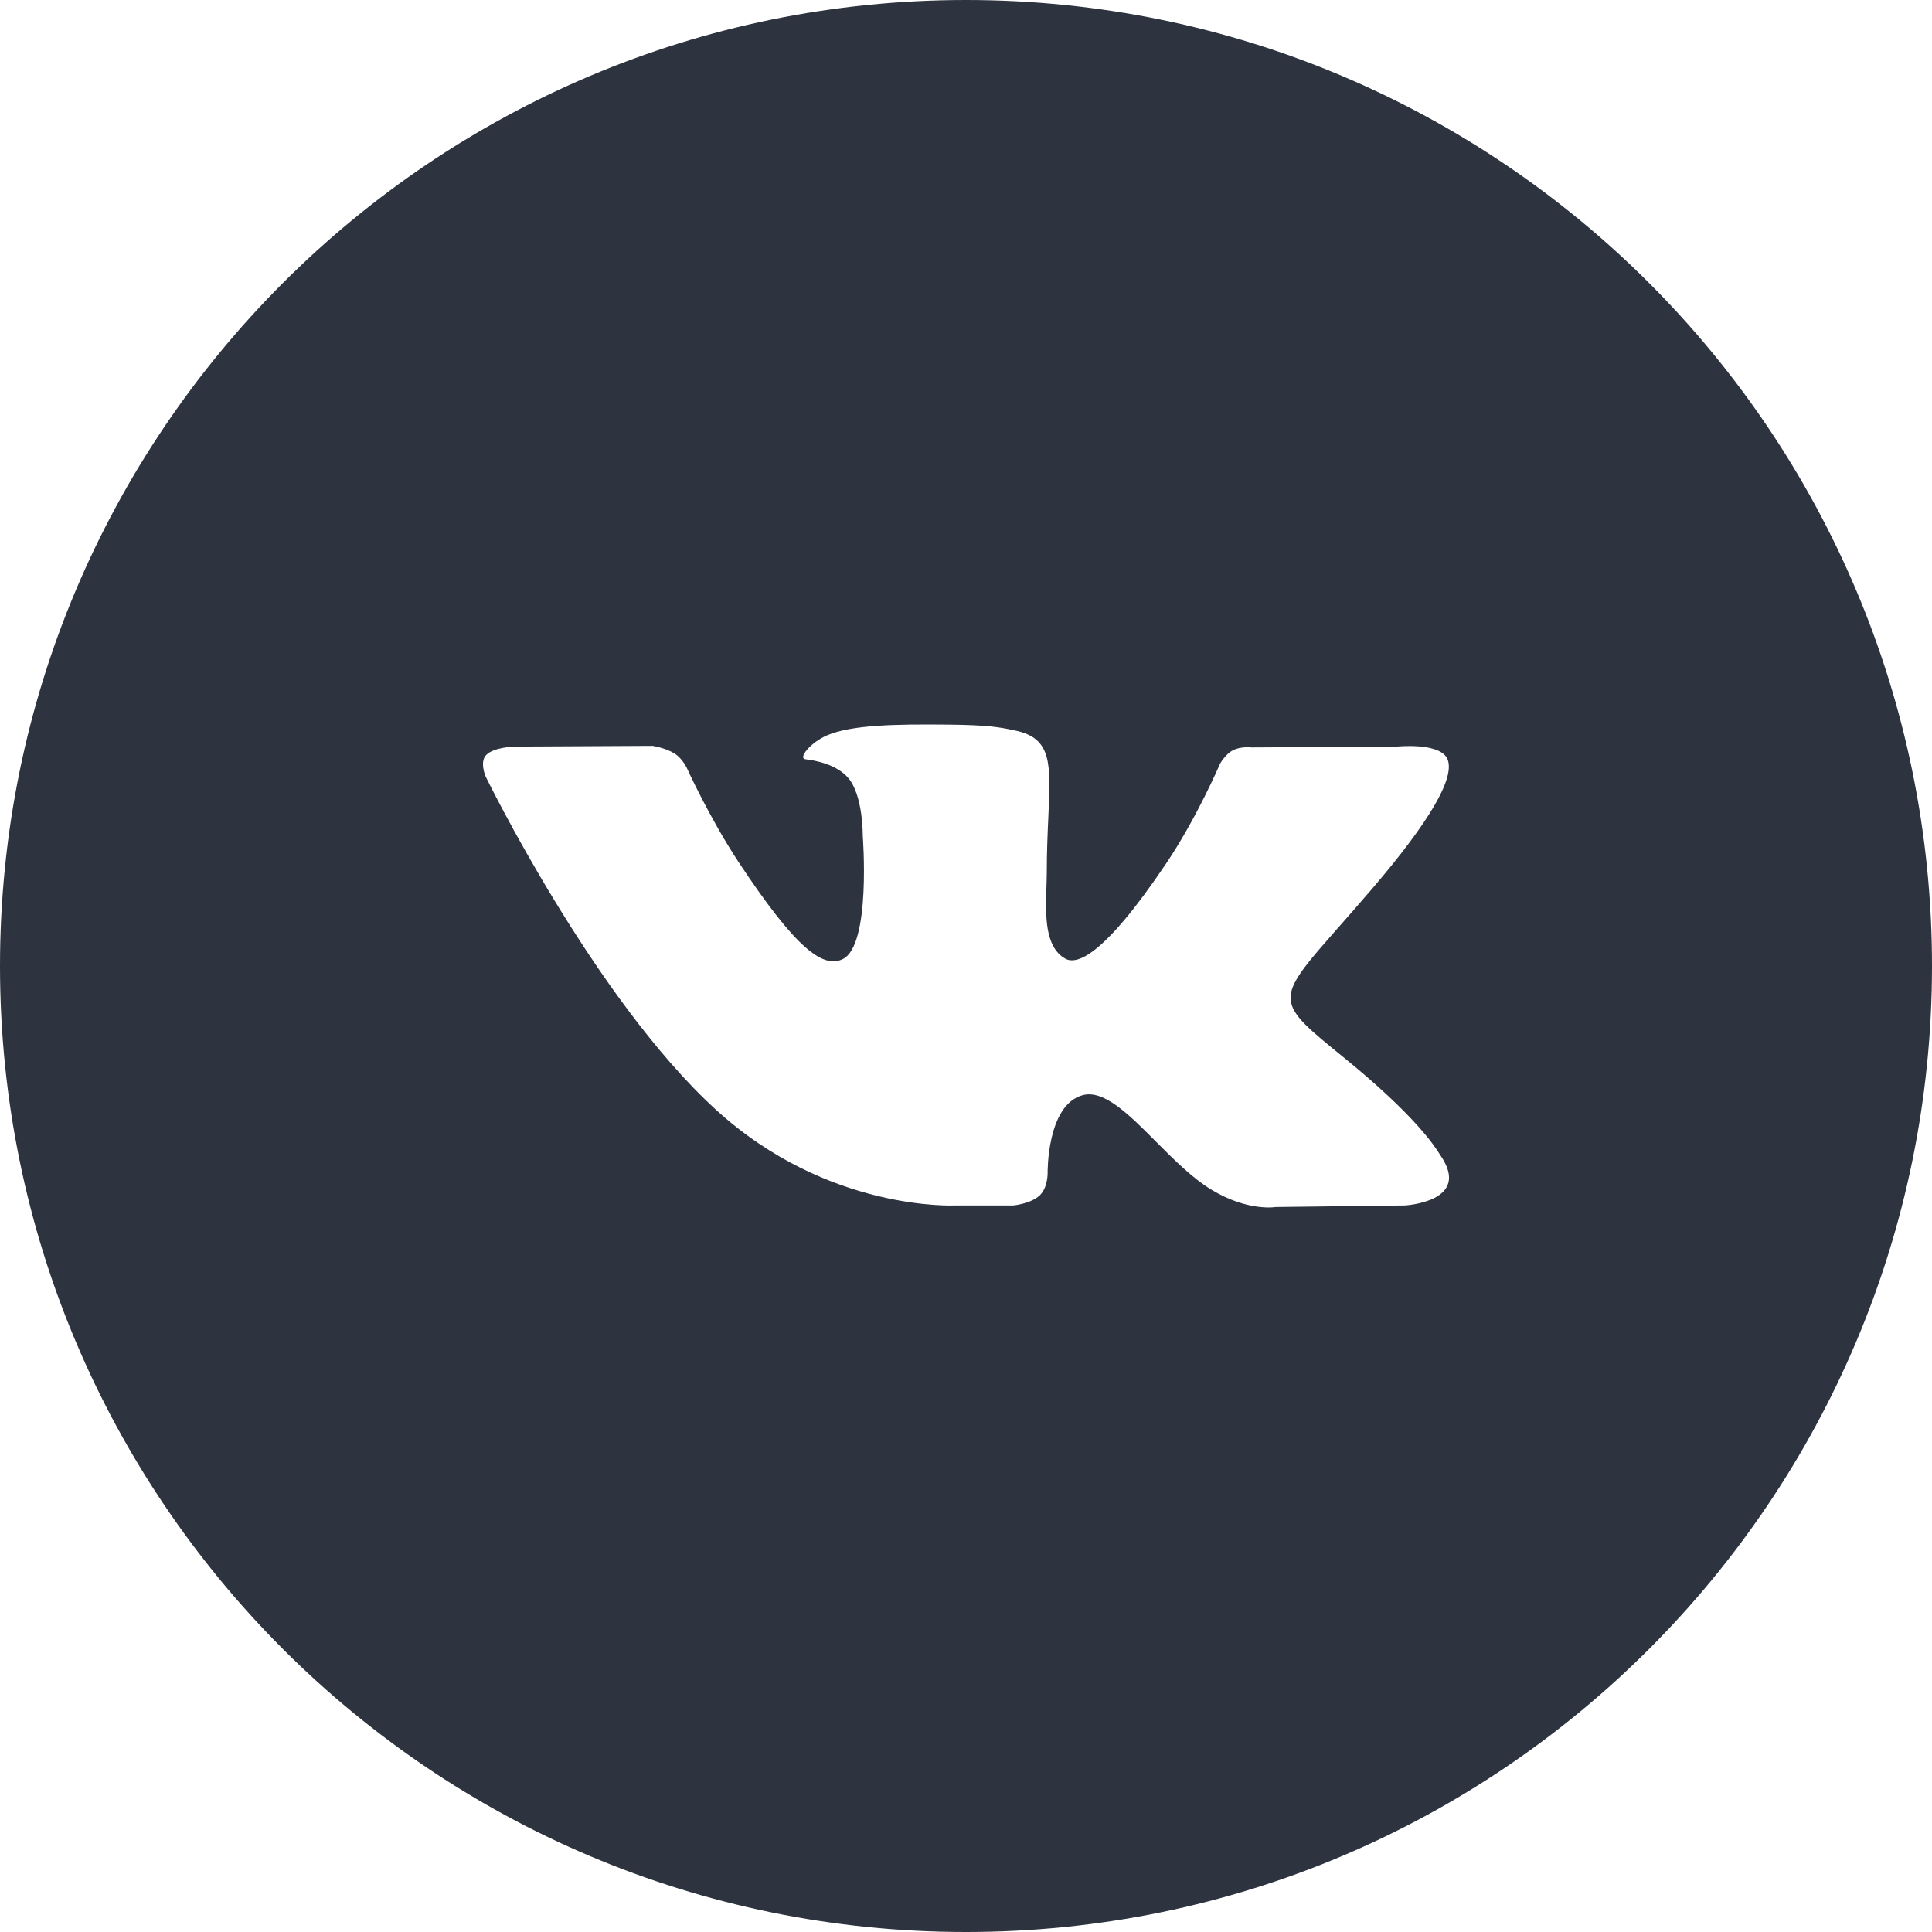
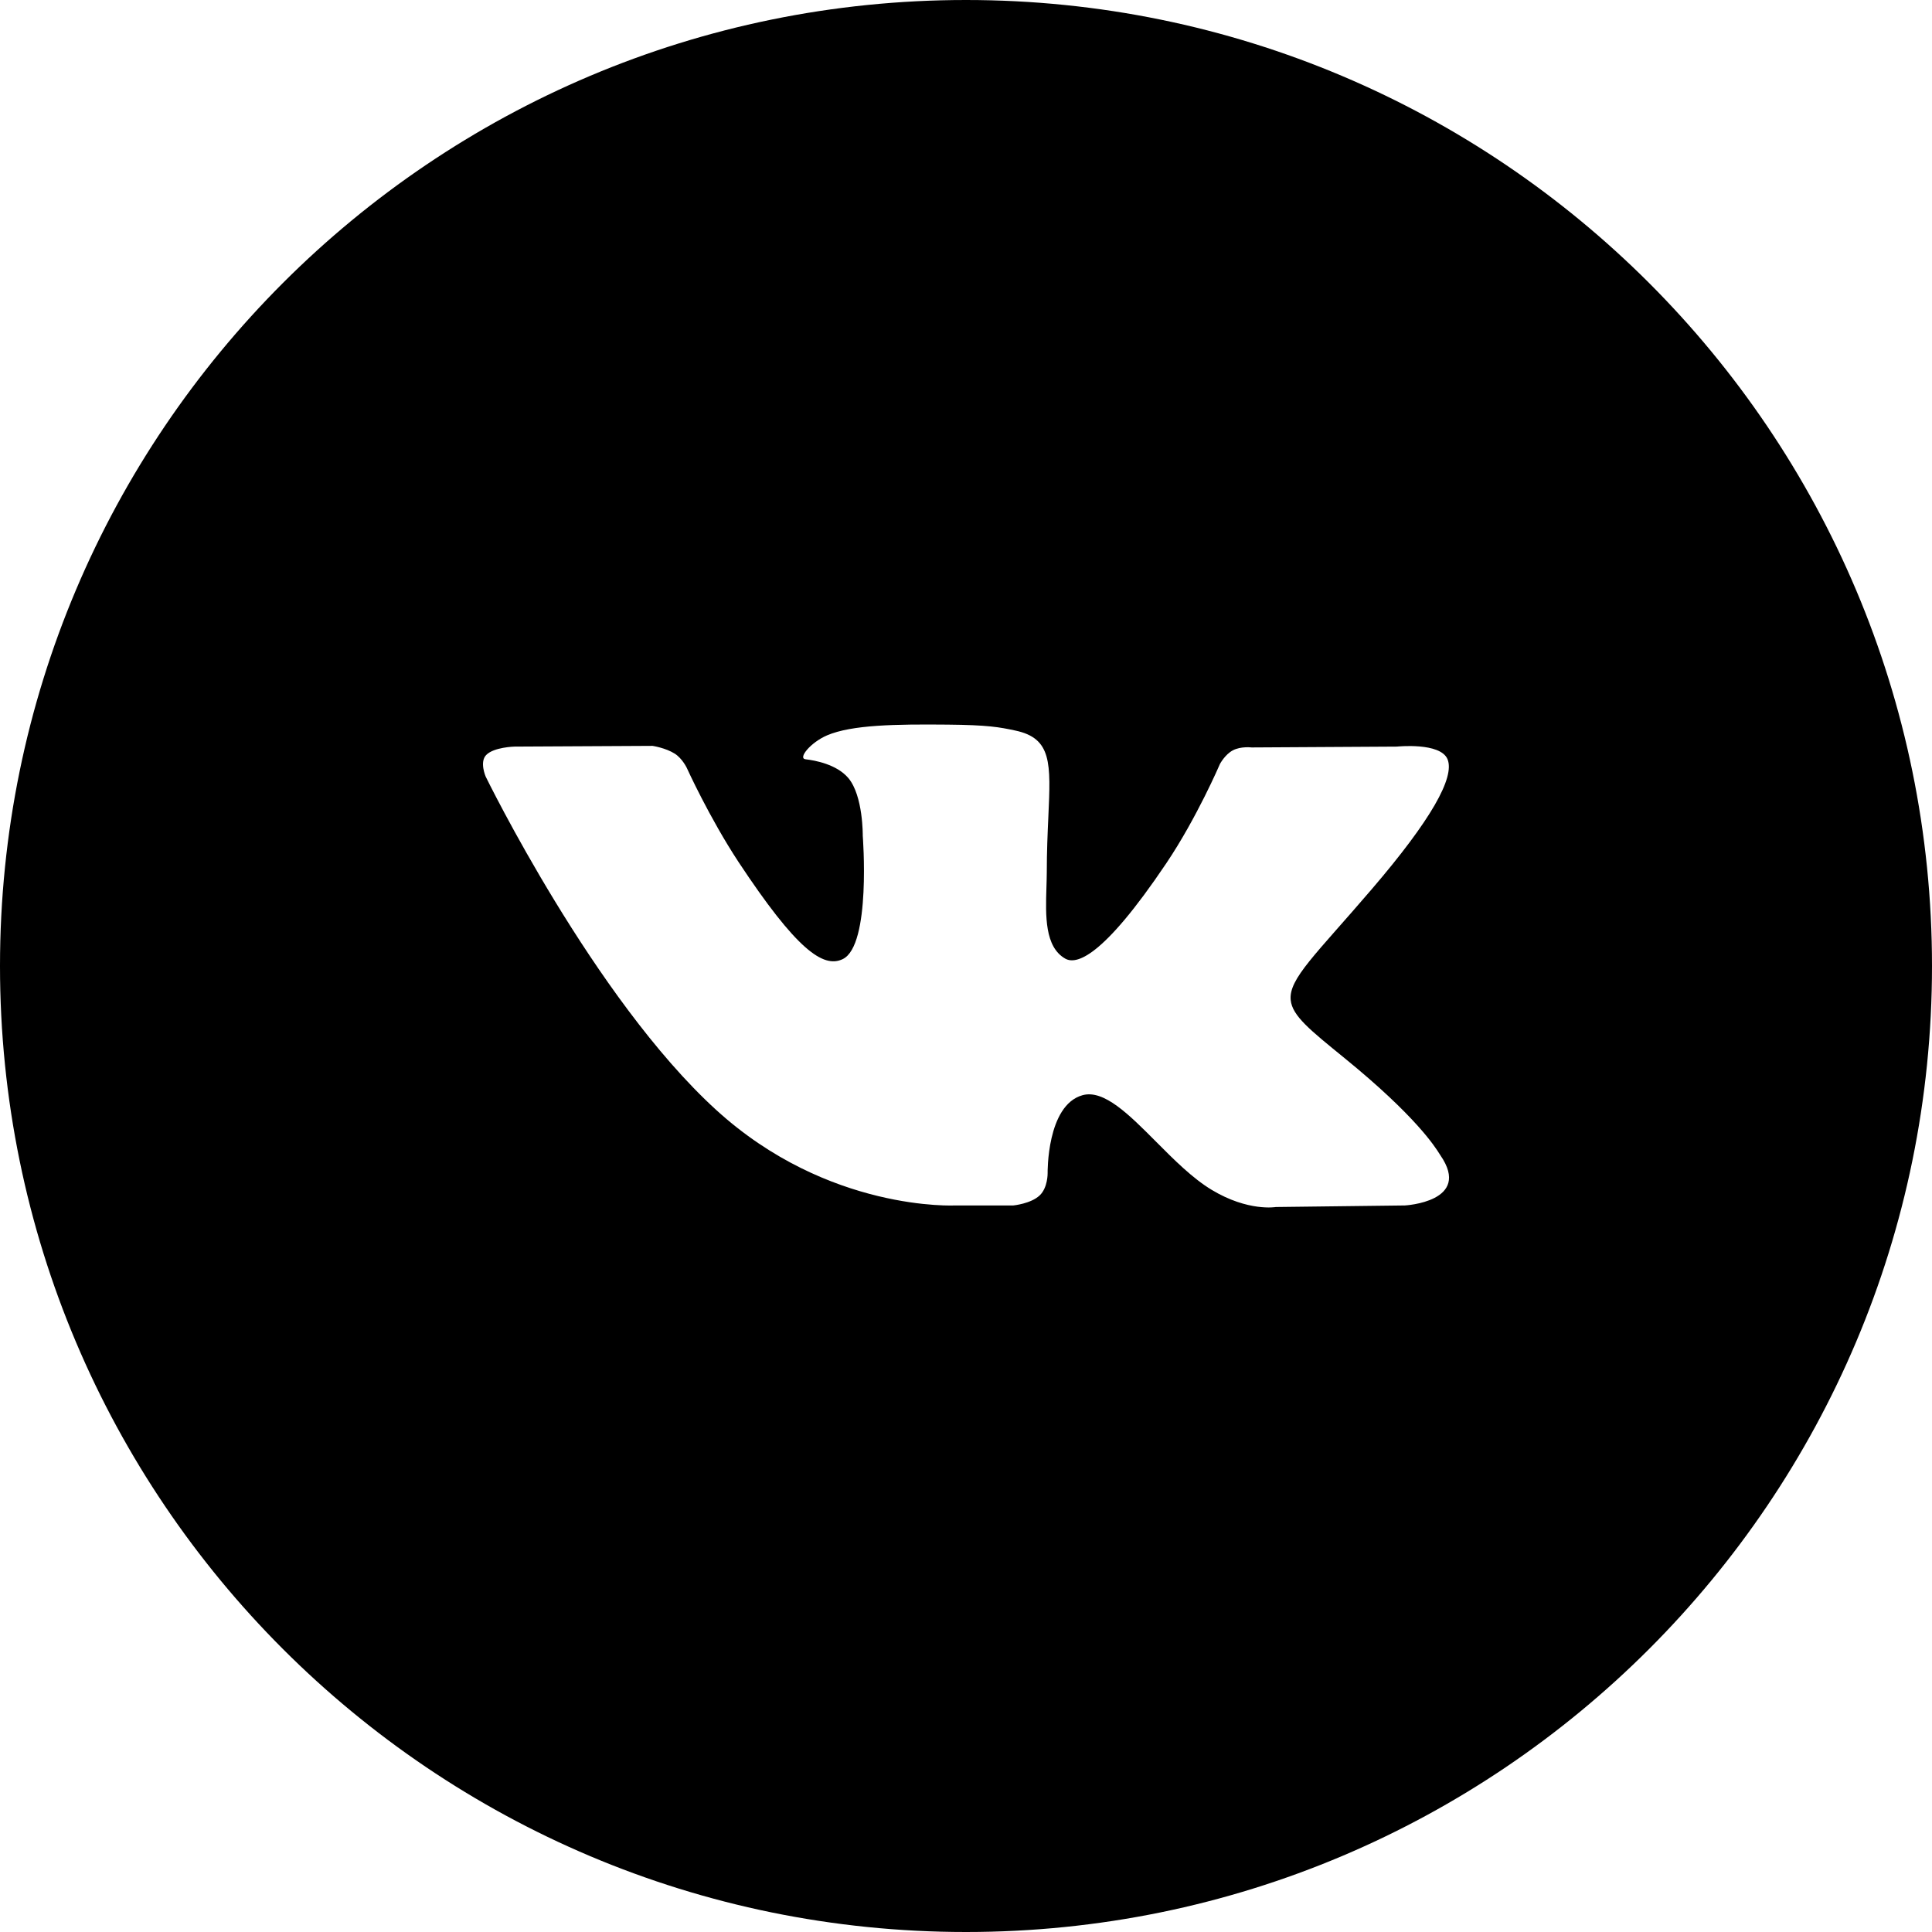
- <svg xmlns="http://www.w3.org/2000/svg" width="16" height="16" viewBox="0 0 16 16" fill="none">
-   <path fill-rule="evenodd" clip-rule="evenodd" d="M16 8C16 12.418 12.418 16 8 16C3.582 16 0 12.418 0 8C0 3.582 3.582 0 8 0C12.418 0 16 3.582 16 8ZM8.392 9.983H7.914C7.914 9.983 6.859 10.039 5.93 9.191C4.917 8.266 4.022 6.431 4.022 6.431C4.022 6.431 3.97 6.311 4.026 6.253C4.089 6.187 4.261 6.183 4.261 6.183L5.404 6.177C5.404 6.177 5.512 6.193 5.589 6.242C5.652 6.283 5.688 6.36 5.688 6.36C5.688 6.36 5.873 6.769 6.117 7.14C6.595 7.863 6.817 8.021 6.979 7.943C7.216 7.83 7.145 6.921 7.145 6.921C7.145 6.921 7.149 6.591 7.026 6.444C6.93 6.33 6.75 6.297 6.671 6.288C6.606 6.28 6.712 6.149 6.849 6.09C7.055 6.002 7.418 5.997 7.847 6.001C8.181 6.004 8.278 6.022 8.408 6.05C8.712 6.114 8.702 6.32 8.682 6.764C8.676 6.896 8.669 7.05 8.669 7.228C8.669 7.268 8.667 7.31 8.666 7.354C8.659 7.582 8.651 7.842 8.822 7.939C8.909 7.988 9.123 7.946 9.659 7.149C9.913 6.771 10.103 6.327 10.103 6.327C10.103 6.327 10.145 6.248 10.21 6.214C10.276 6.179 10.365 6.19 10.365 6.19L11.568 6.183C11.568 6.183 11.929 6.145 11.988 6.288C12.049 6.438 11.853 6.789 11.361 7.363C10.898 7.904 10.671 8.106 10.689 8.282C10.702 8.413 10.849 8.53 11.134 8.762C11.726 9.244 11.884 9.497 11.922 9.557C11.925 9.562 11.927 9.566 11.929 9.568C12.194 9.953 11.635 9.983 11.635 9.983L10.566 9.996C10.566 9.996 10.337 10.036 10.035 9.854C9.877 9.759 9.722 9.604 9.575 9.456C9.35 9.23 9.142 9.021 8.965 9.07C8.667 9.153 8.676 9.716 8.676 9.716C8.676 9.716 8.678 9.836 8.61 9.9C8.537 9.969 8.392 9.983 8.392 9.983Z" fill="#2D3440" />
+ <svg xmlns="http://www.w3.org/2000/svg" width="16" height="16" viewBox="0 0 16 16">
+   <path fill-rule="evenodd" clip-rule="evenodd" d="M16 8C16 12.418 12.418 16 8 16C3.582 16 0 12.418 0 8C0 3.582 3.582 0 8 0C12.418 0 16 3.582 16 8ZM8.392 9.983H7.914C7.914 9.983 6.859 10.039 5.93 9.191C4.917 8.266 4.022 6.431 4.022 6.431C4.022 6.431 3.97 6.311 4.026 6.253C4.089 6.187 4.261 6.183 4.261 6.183L5.404 6.177C5.404 6.177 5.512 6.193 5.589 6.242C5.652 6.283 5.688 6.36 5.688 6.36C5.688 6.36 5.873 6.769 6.117 7.14C6.595 7.863 6.817 8.021 6.979 7.943C7.216 7.83 7.145 6.921 7.145 6.921C7.145 6.921 7.149 6.591 7.026 6.444C6.93 6.33 6.75 6.297 6.671 6.288C6.606 6.28 6.712 6.149 6.849 6.09C7.055 6.002 7.418 5.997 7.847 6.001C8.181 6.004 8.278 6.022 8.408 6.05C8.712 6.114 8.702 6.32 8.682 6.764C8.676 6.896 8.669 7.05 8.669 7.228C8.669 7.268 8.667 7.31 8.666 7.354C8.659 7.582 8.651 7.842 8.822 7.939C8.909 7.988 9.123 7.946 9.659 7.149C9.913 6.771 10.103 6.327 10.103 6.327C10.103 6.327 10.145 6.248 10.21 6.214C10.276 6.179 10.365 6.19 10.365 6.19L11.568 6.183C11.568 6.183 11.929 6.145 11.988 6.288C12.049 6.438 11.853 6.789 11.361 7.363C10.898 7.904 10.671 8.106 10.689 8.282C10.702 8.413 10.849 8.53 11.134 8.762C11.726 9.244 11.884 9.497 11.922 9.557C11.925 9.562 11.927 9.566 11.929 9.568C12.194 9.953 11.635 9.983 11.635 9.983L10.566 9.996C10.566 9.996 10.337 10.036 10.035 9.854C9.877 9.759 9.722 9.604 9.575 9.456C9.35 9.23 9.142 9.021 8.965 9.07C8.667 9.153 8.676 9.716 8.676 9.716C8.676 9.716 8.678 9.836 8.61 9.9C8.537 9.969 8.392 9.983 8.392 9.983Z" />
</svg>
